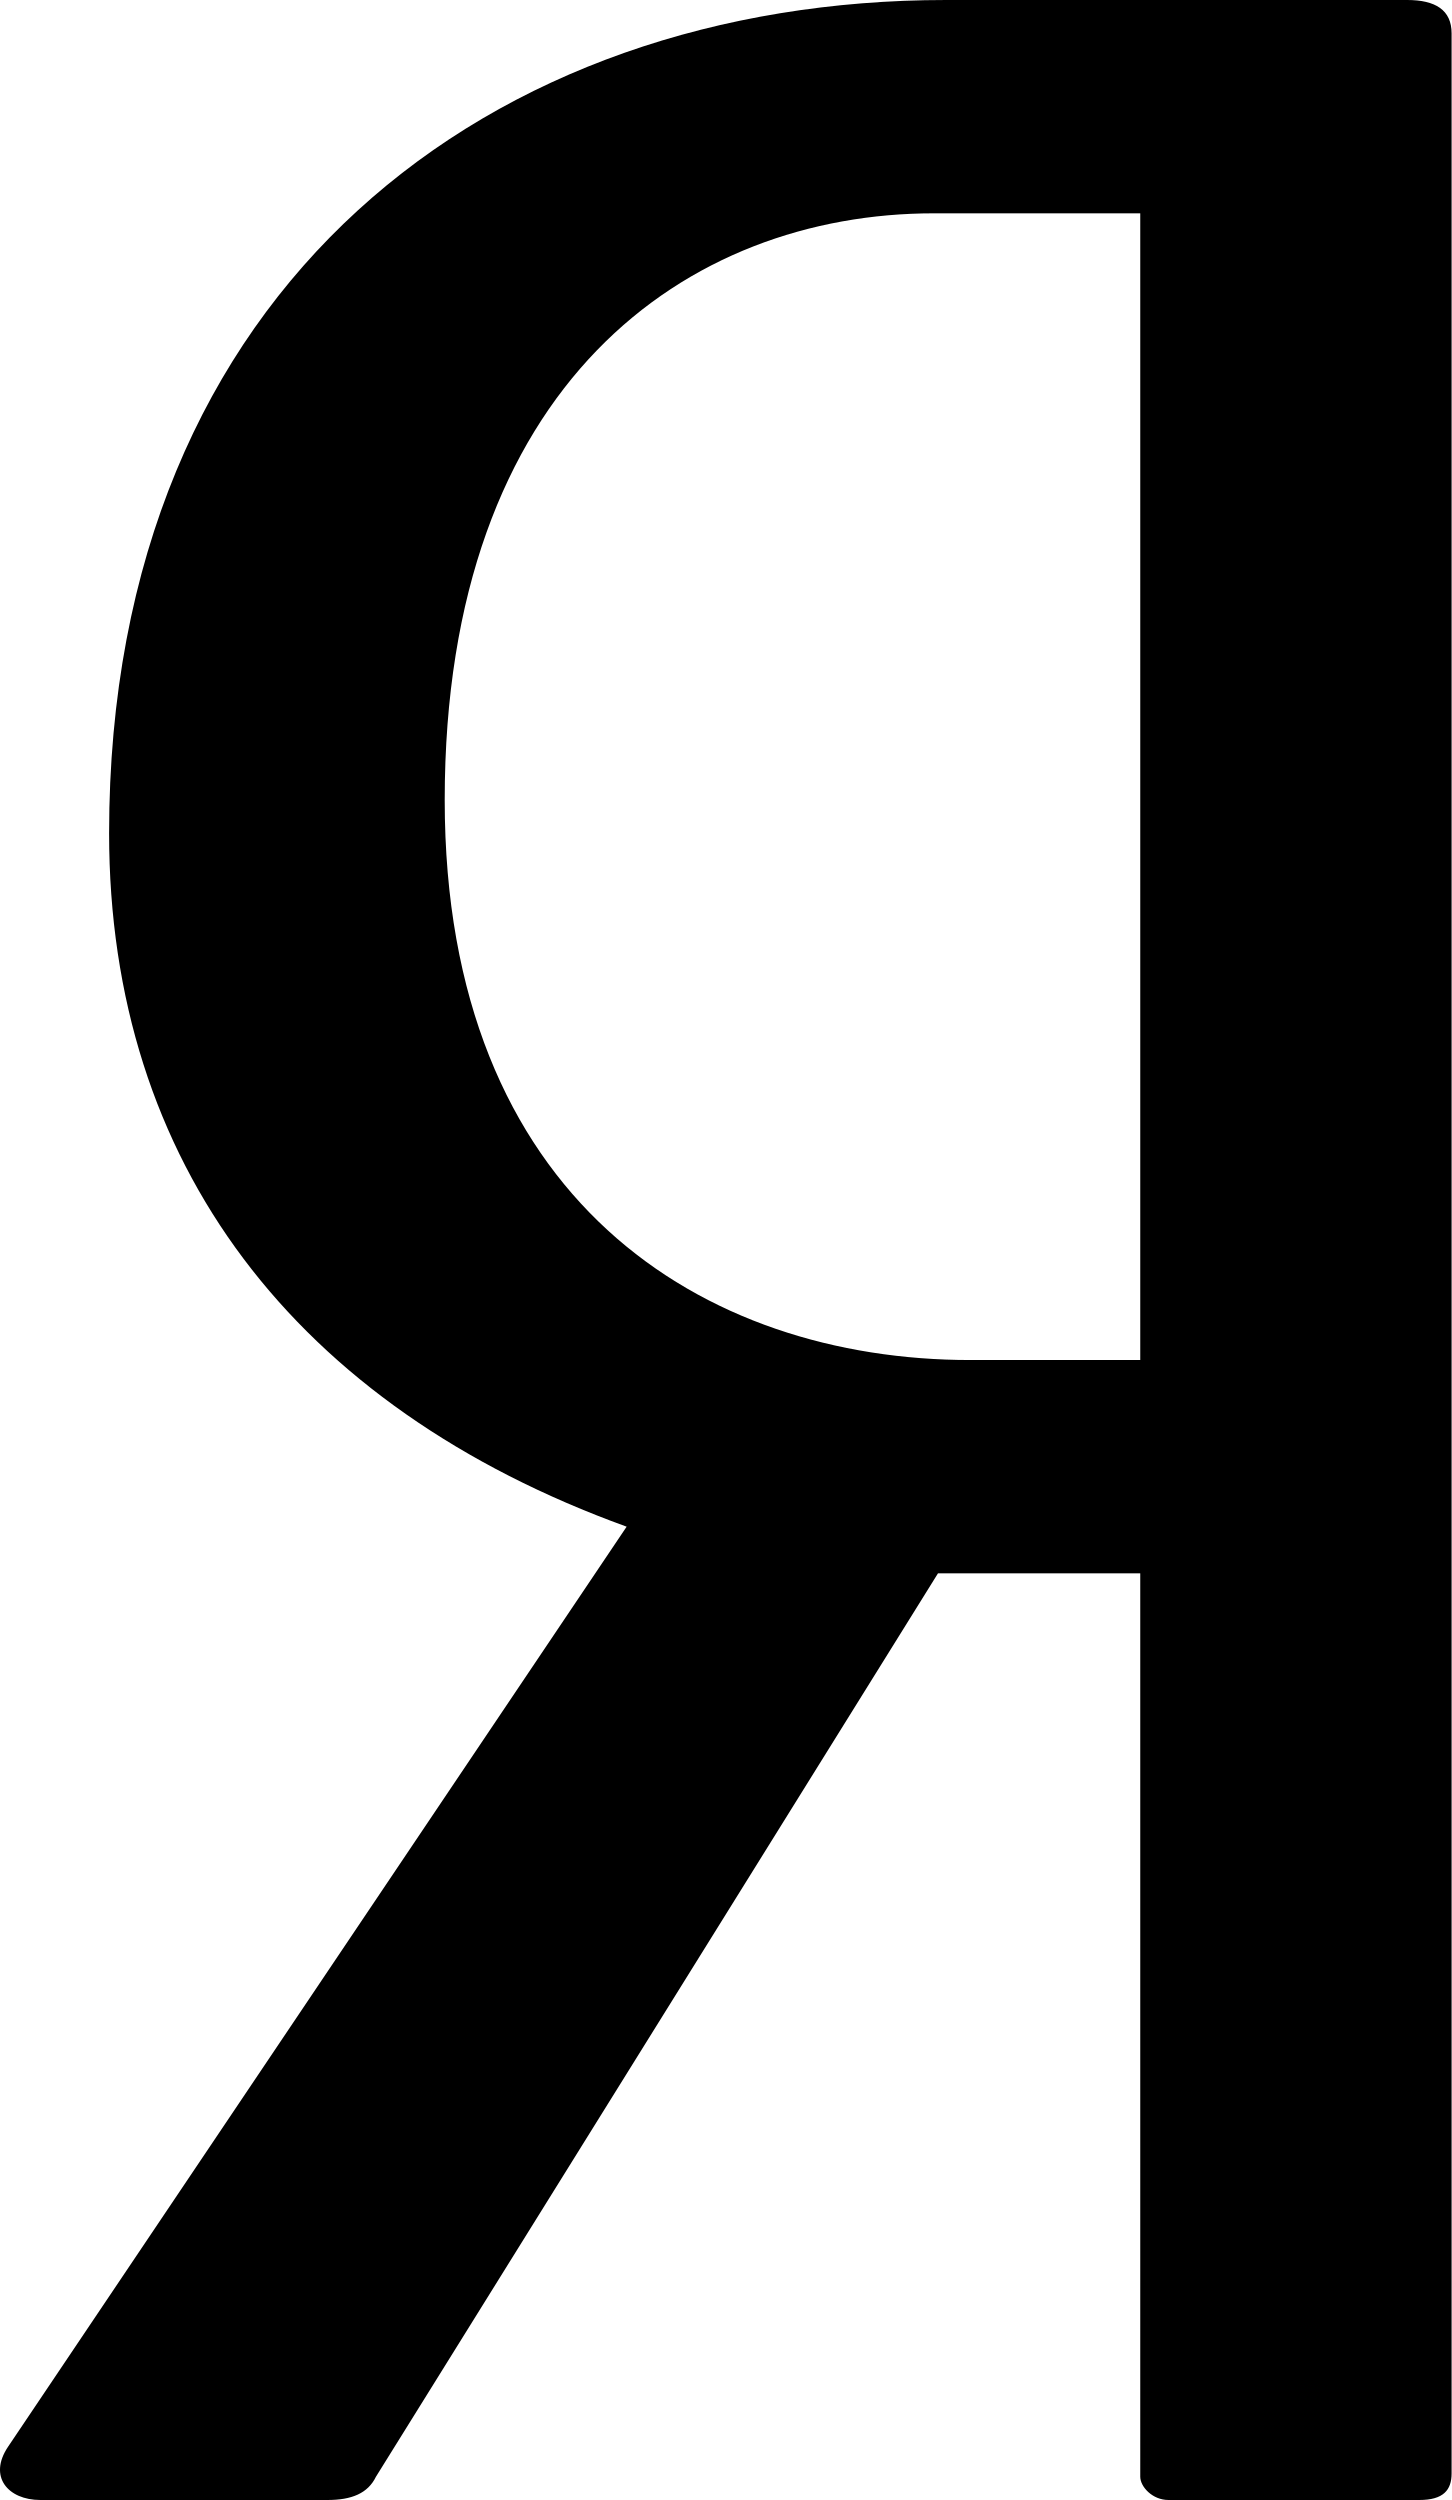
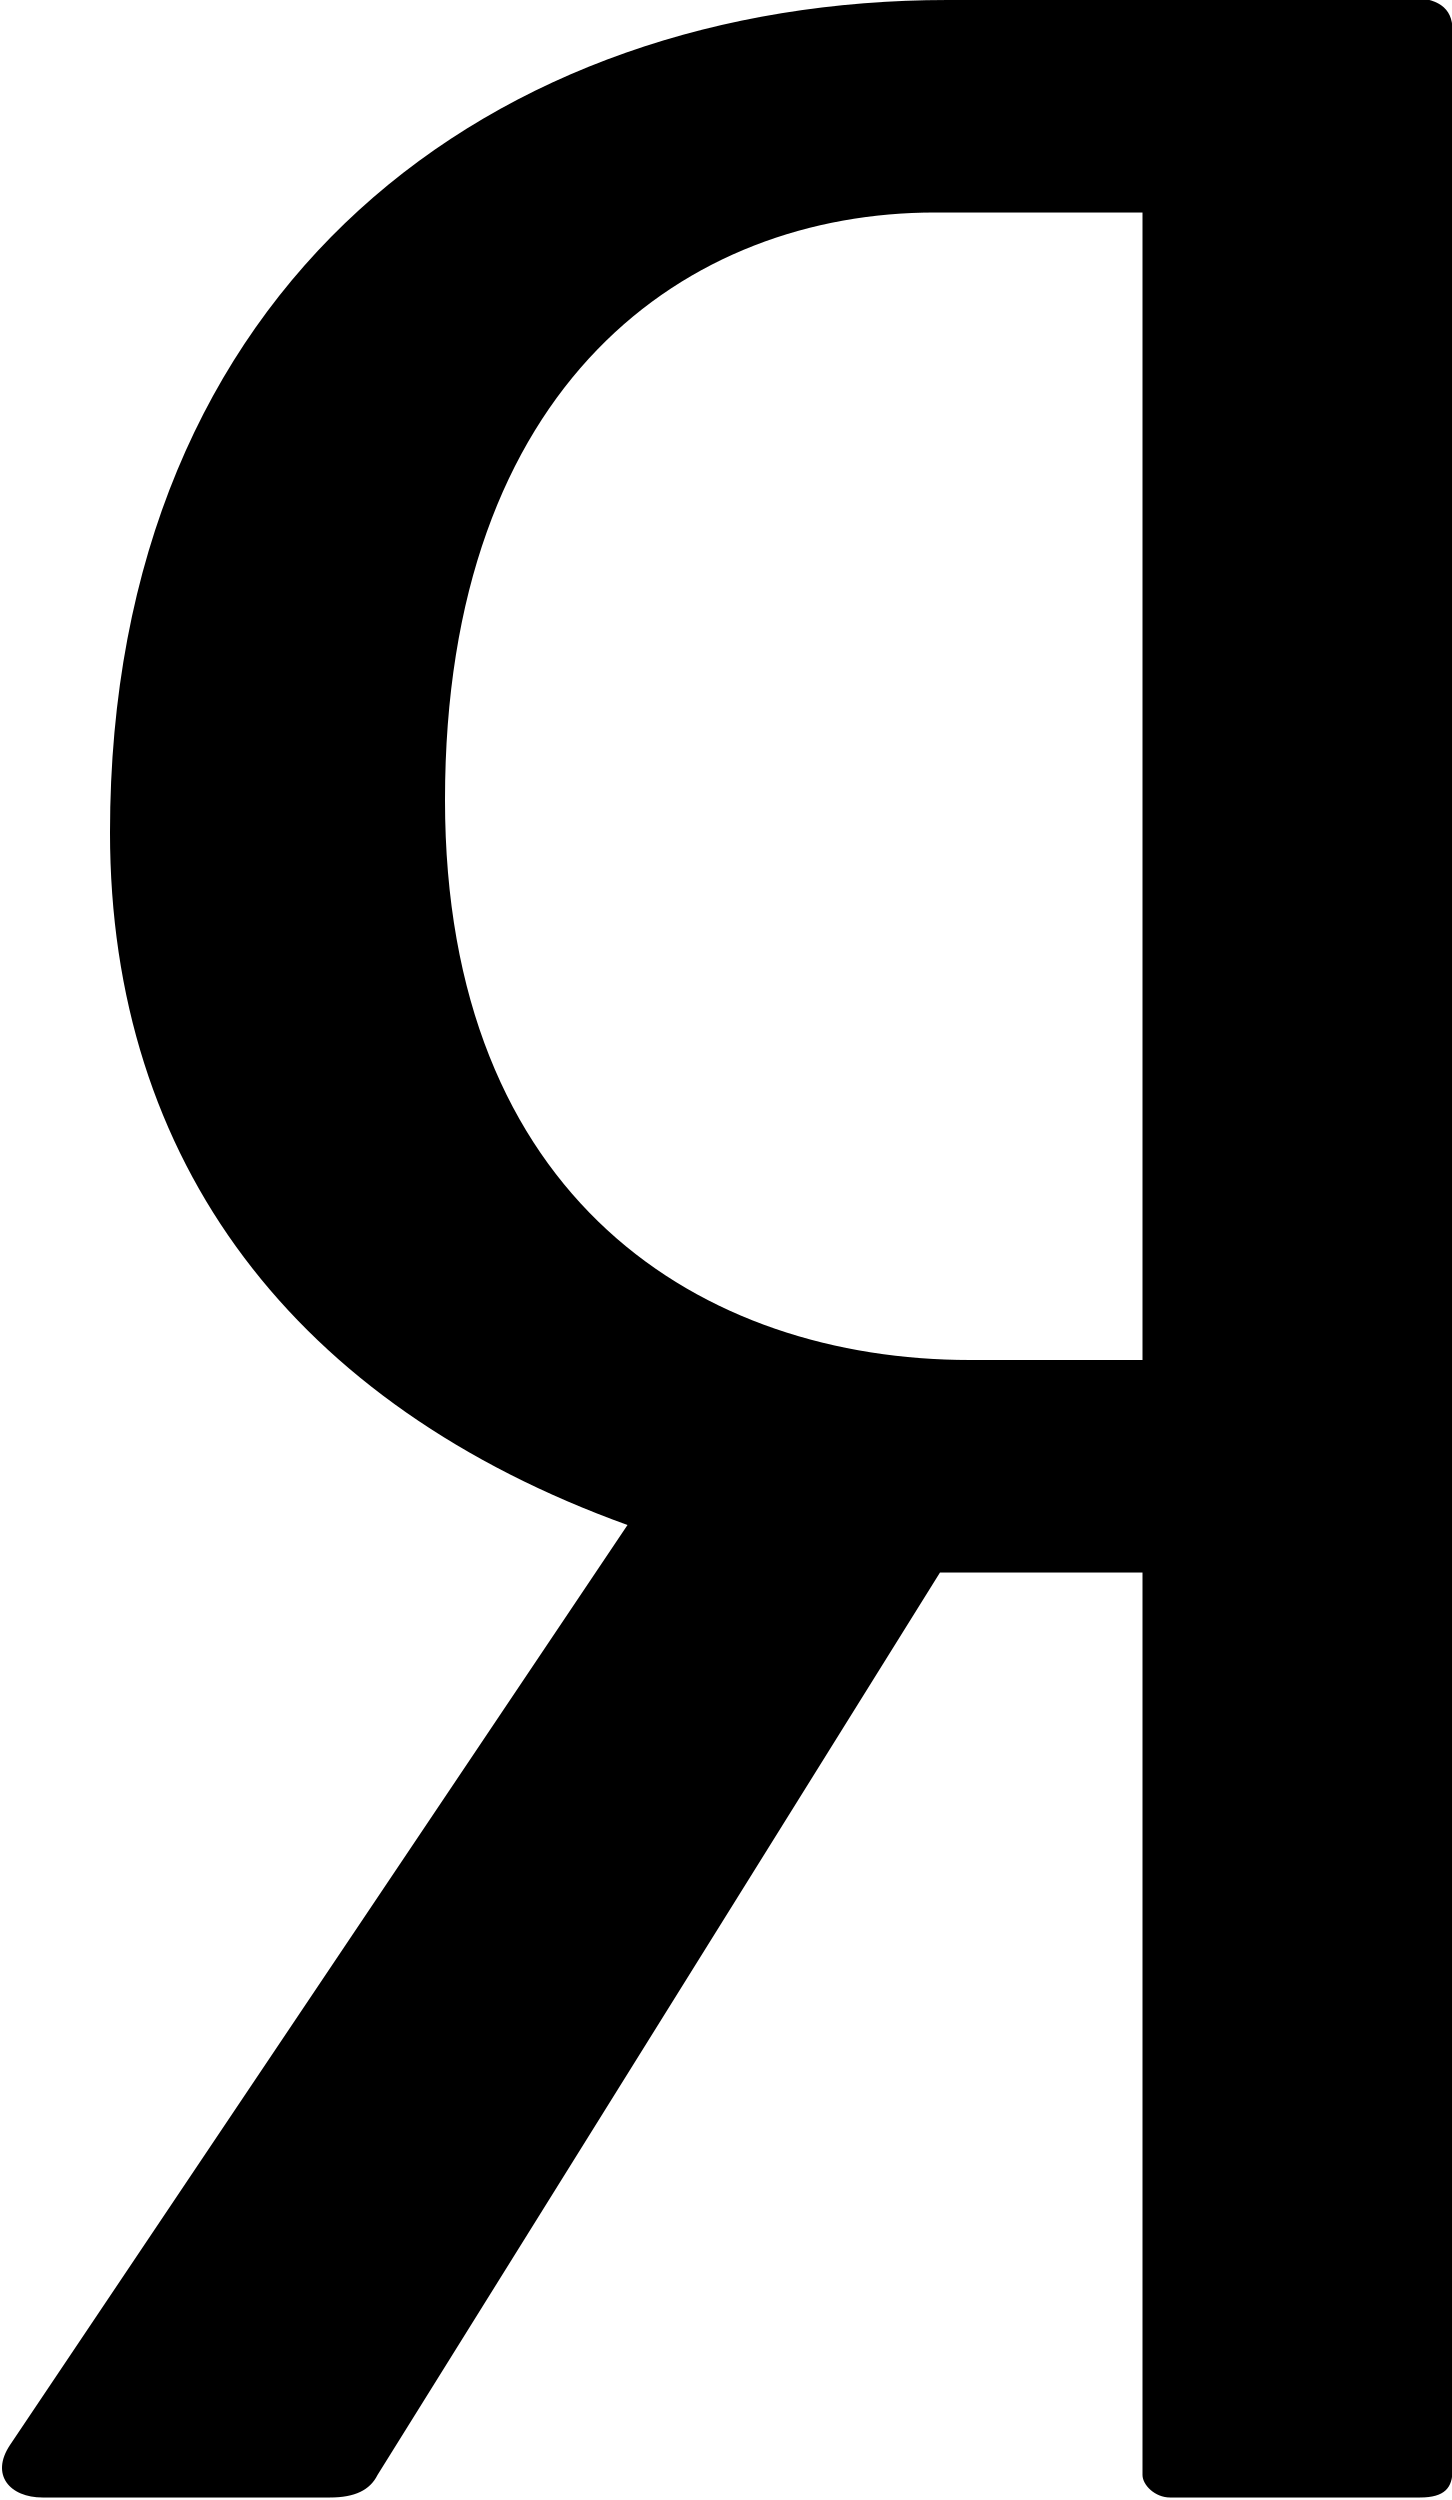
<svg xmlns="http://www.w3.org/2000/svg" width="580.641" height="1000">
-   <path d="M456.102 544.012h-67.962c-106.741 0 -210.255 -63.998 -210.255 -224.006 0 -166.693 97.036 -234.679 195.696 -234.679h82.52v458.685zm106.741 -544.012h-184.409c-181.127 0 -334.794 113.334 -334.794 333.342 0 132.002 74.429 229.329 207.016 277.33l-247.421 368.007c-8.081 12.009 0 21.321 12.901 21.321h114.833c9.706 0 16.183 -2.662 19.411 -9.312l224.814 -361.357h80.906v361.357c0 3.988 4.853 9.312 11.276 9.312h100.318c9.706 0 12.945 -3.997 12.945 -10.638v-976.018c0 -9.356 -6.478 -13.344 -17.797 -13.344" />
+   <path d="M456 544h-68c-107 0-210-64-210-224 0-167 97-235 196-235h83v459zm107-544h-184c-181 0-335 113-335 333 0 132 74 229 207 277l-247 368c-8 12 0 21 13 21h115c10 0 16-3 19-9l225-361h81v361c0 4 5 9 11 9h100c10 0 13-4 13-11v-976c0-9-6-13-18-13" />
</svg>
